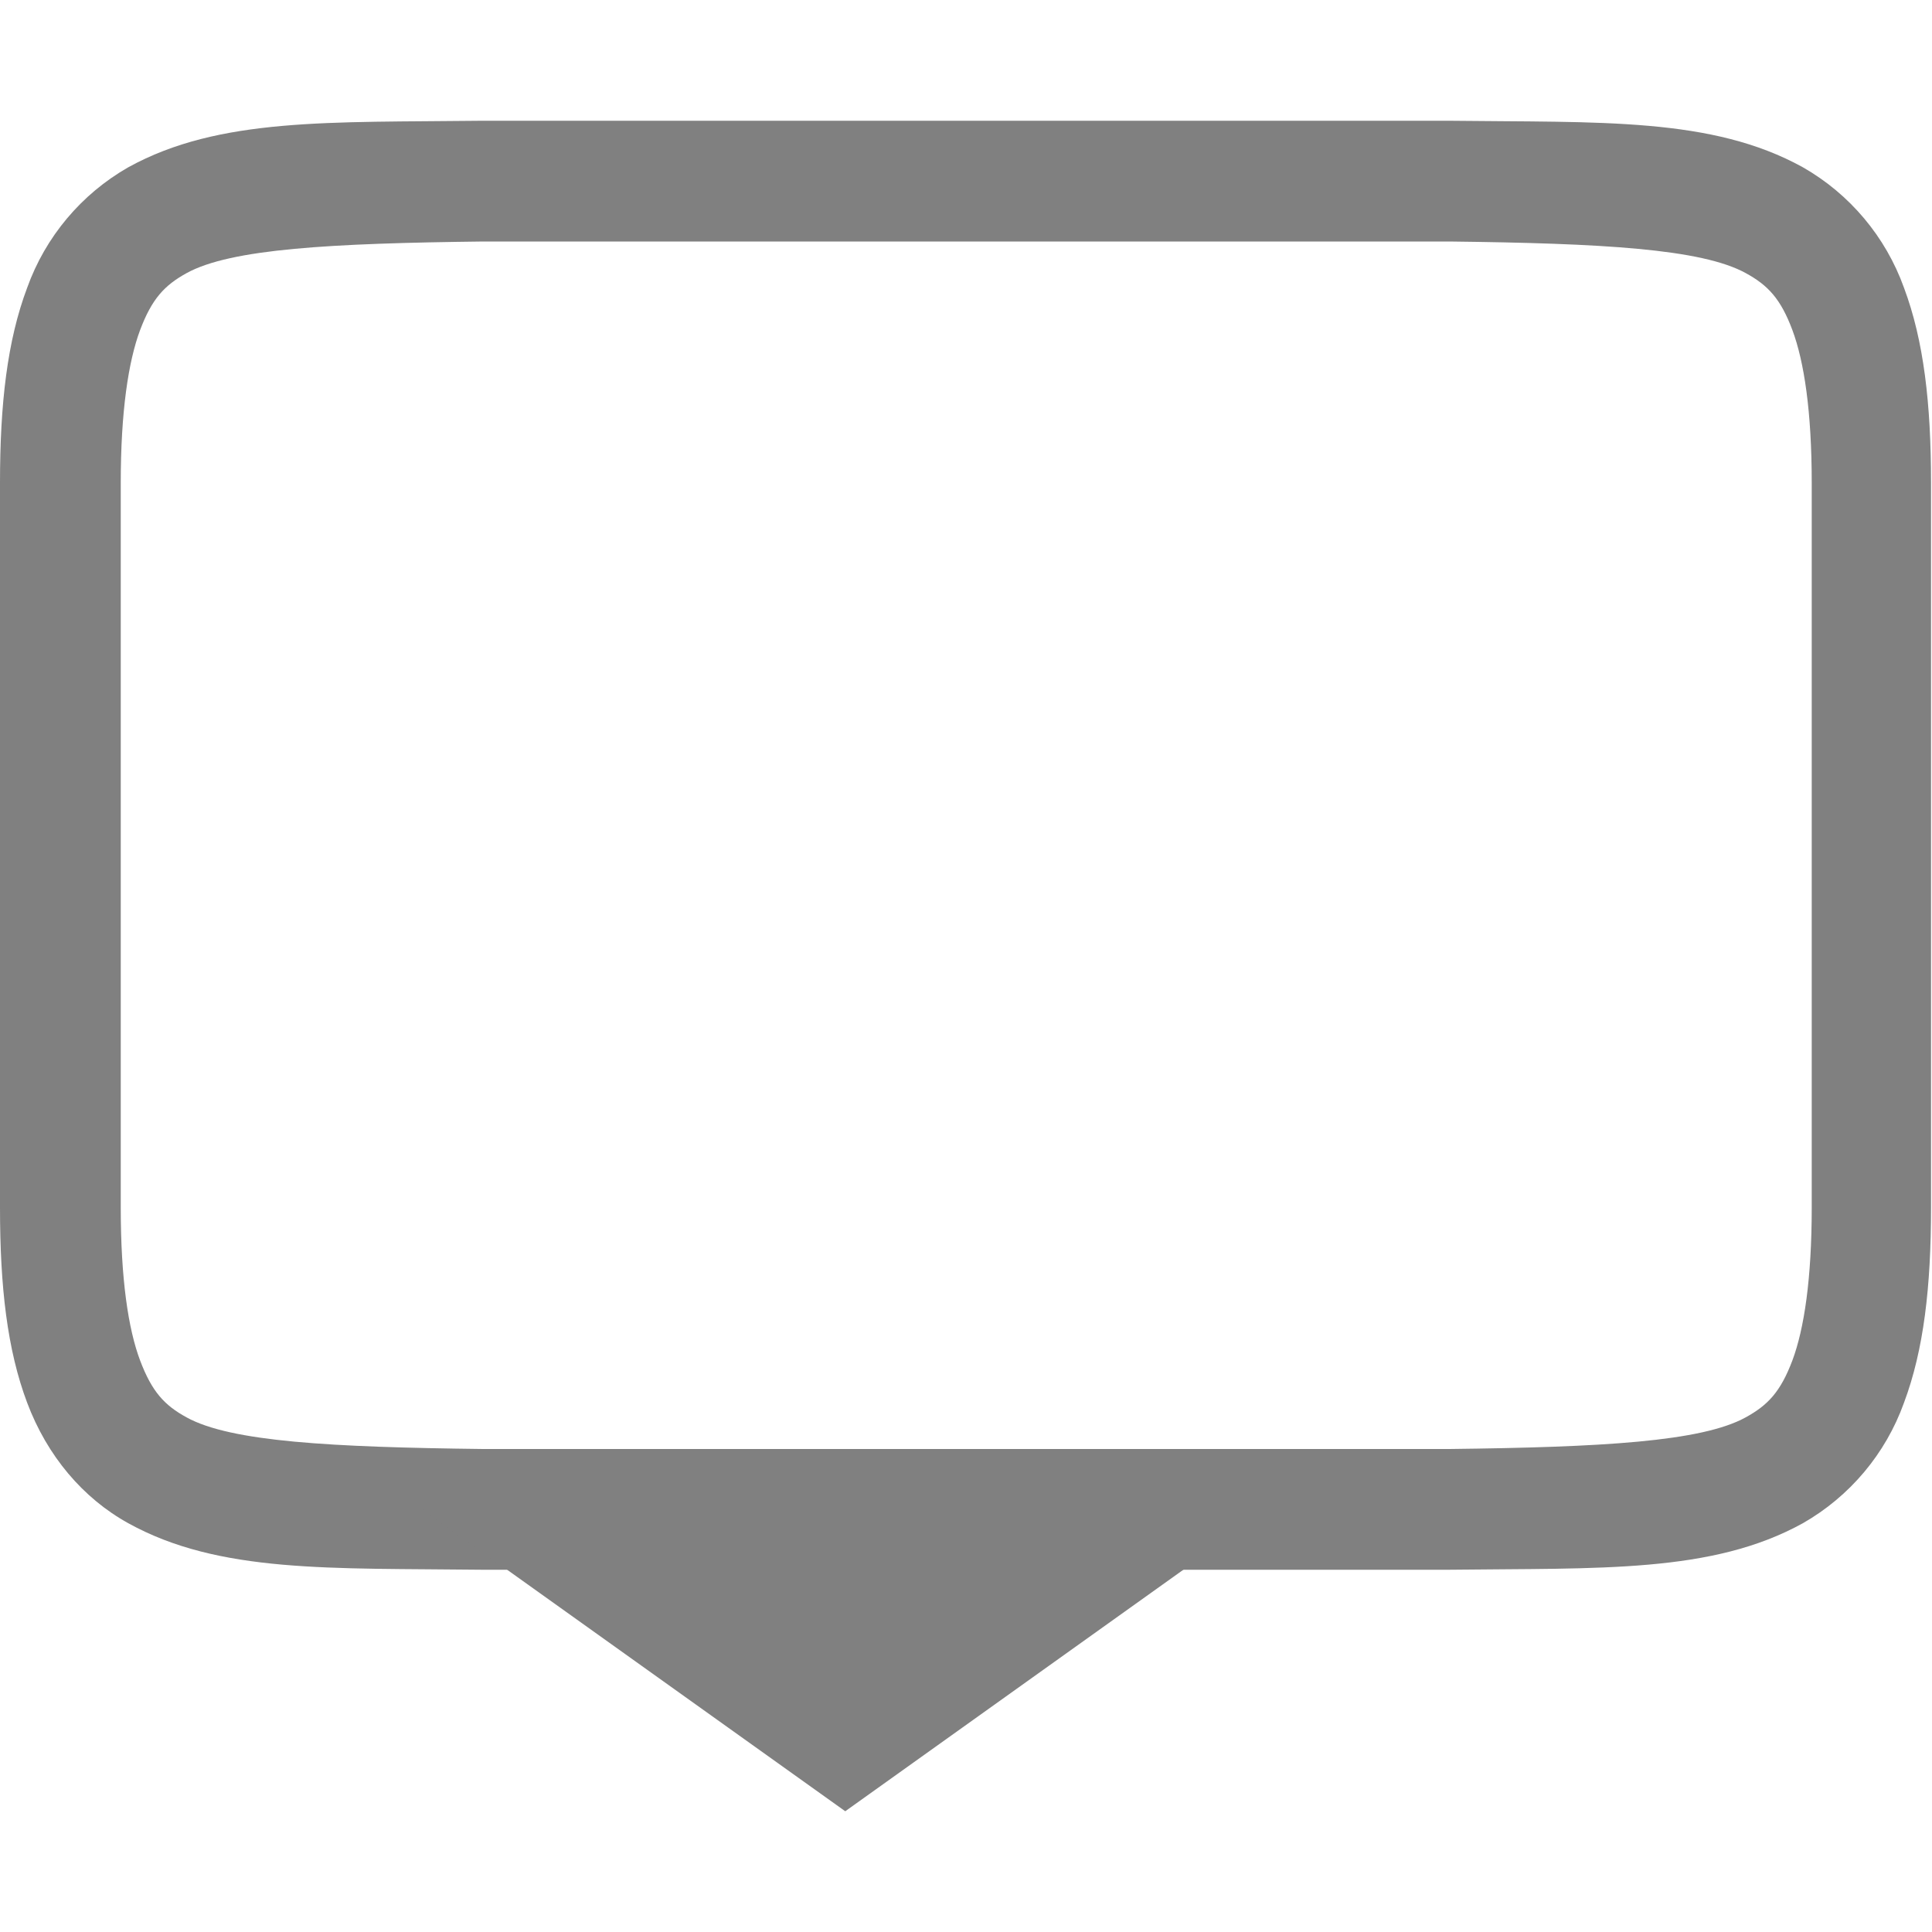
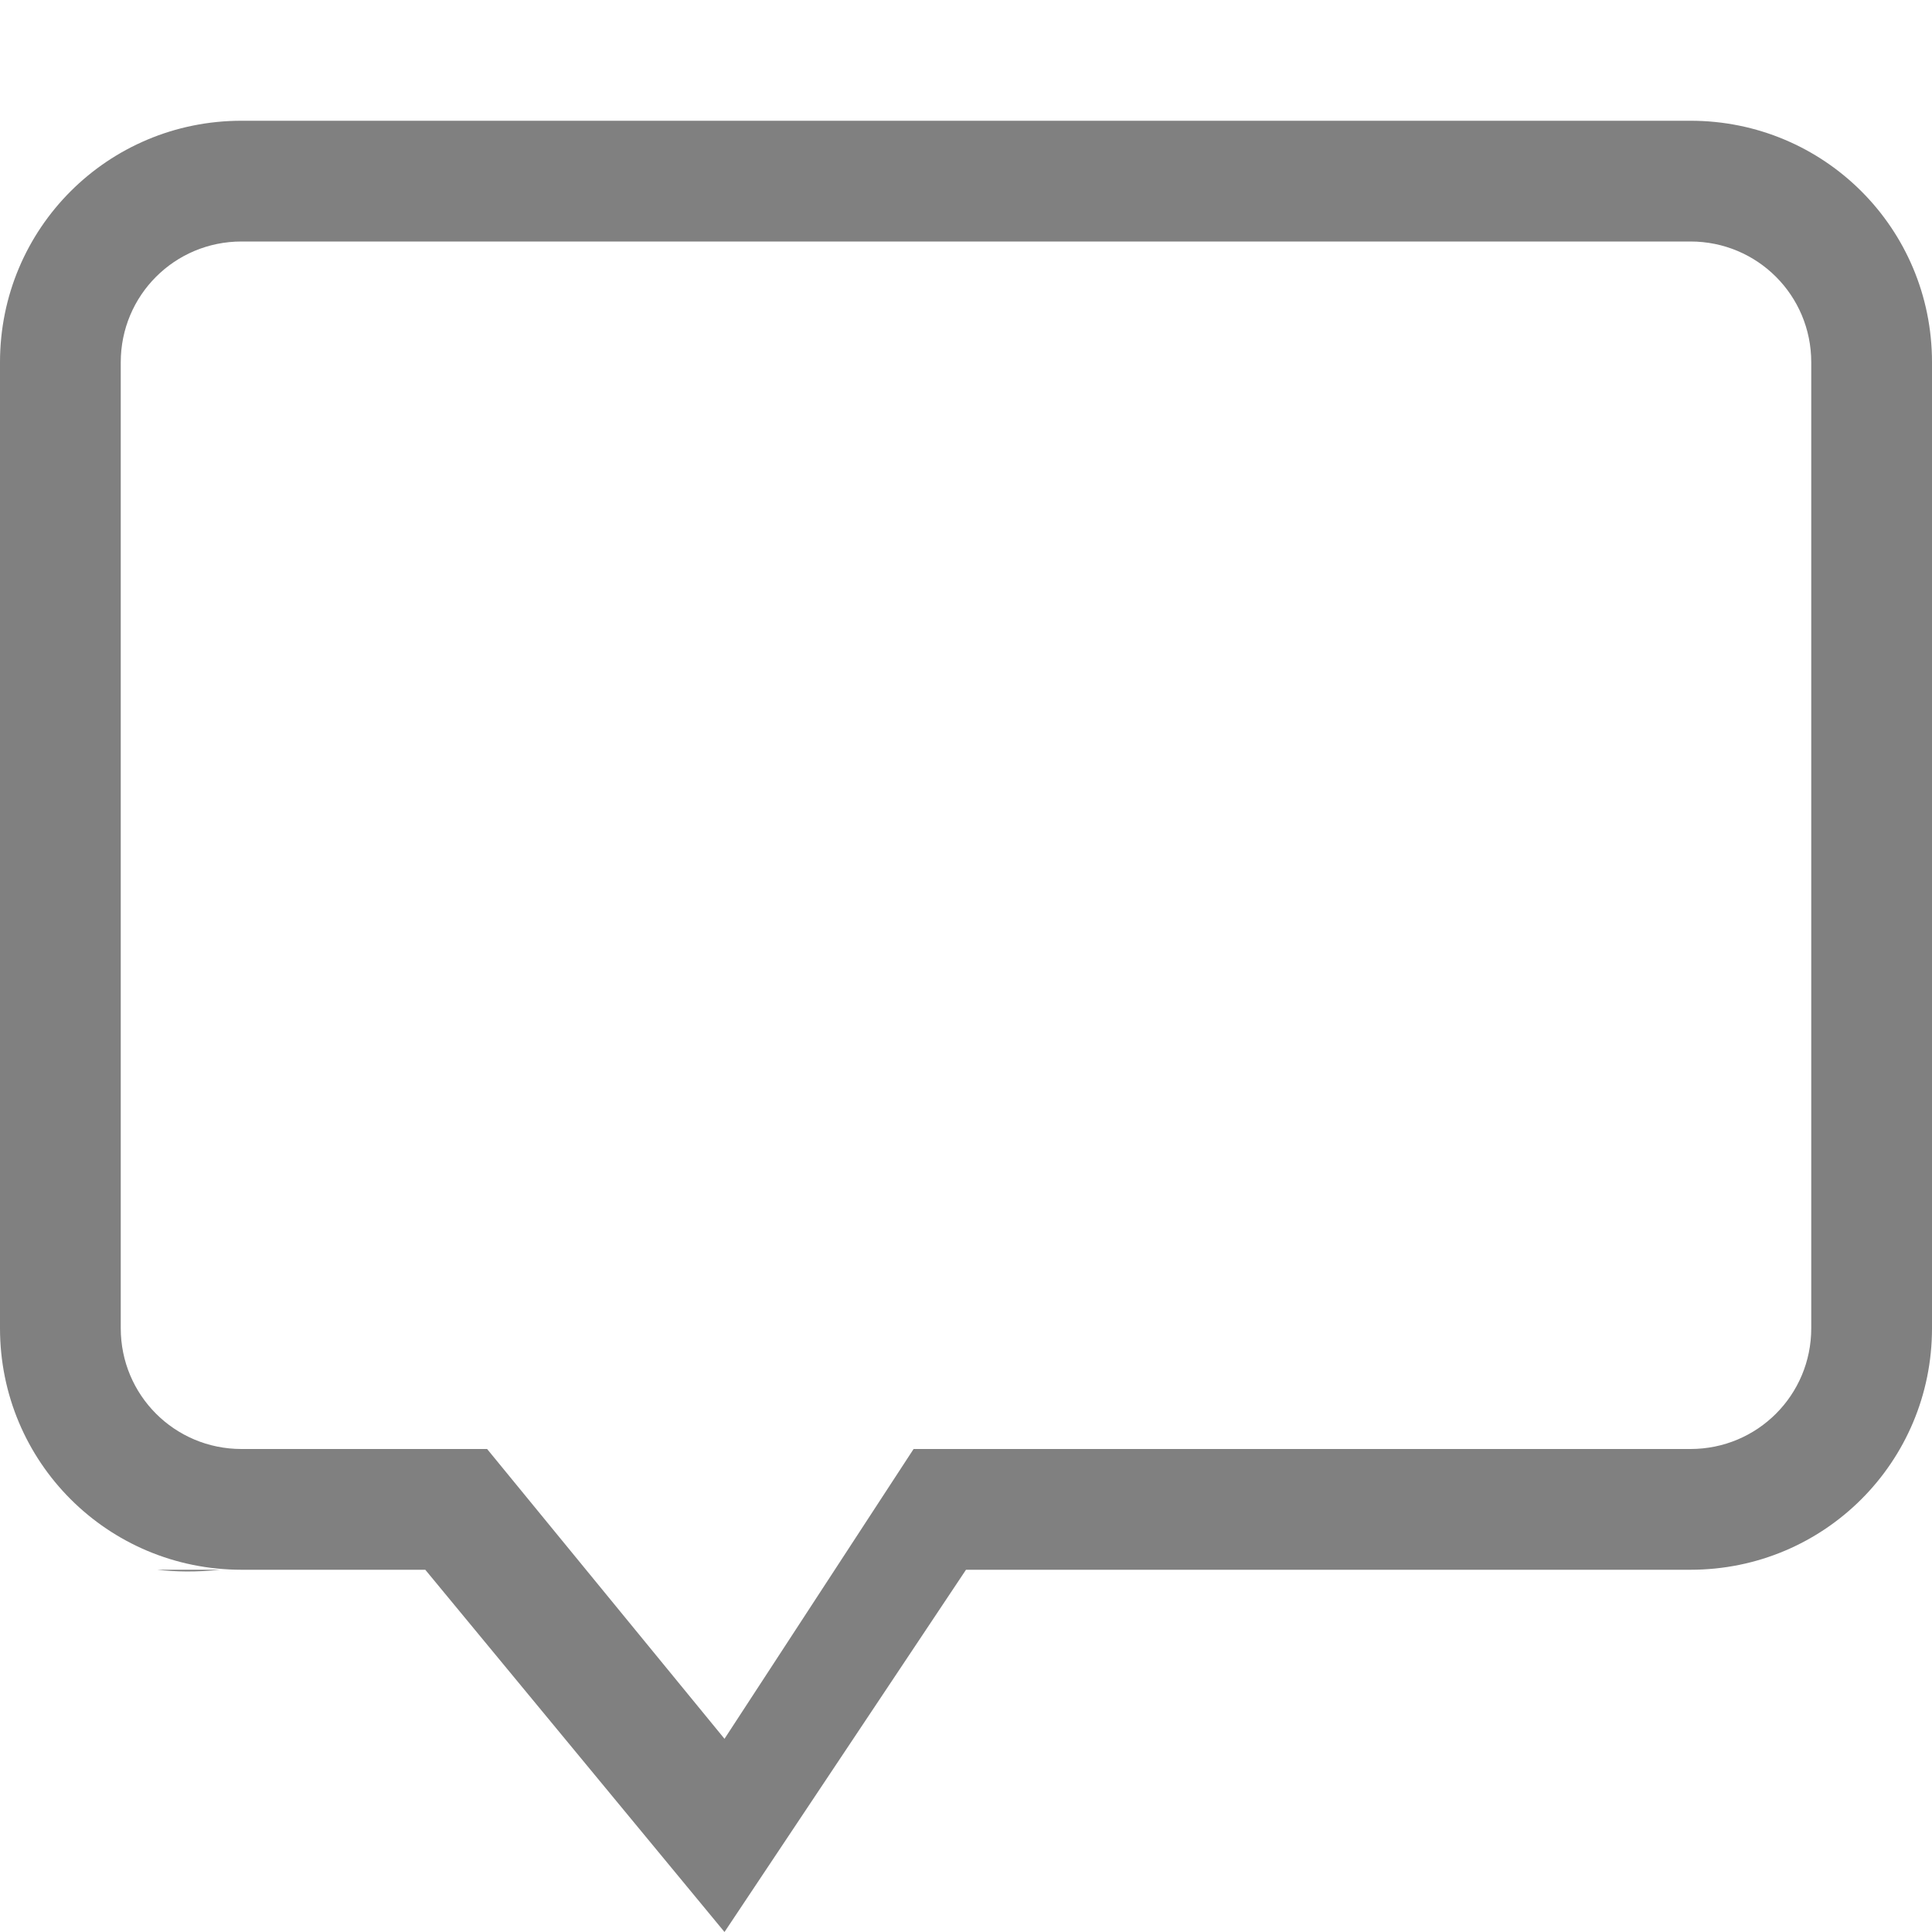
- <svg xmlns="http://www.w3.org/2000/svg" height="16" width="16">
-   <g fill="gray" font-weight="400">
-     <path color="#000" d="M3.994 1c-1.258.015-2.178-.03-2.931.385a1.88 1.88 0 0 0-.838.998C.06 2.821 0 3.343 0 4v6c0 .658.06 1.179.225 1.617.165.439.461.79.838.998.753.416 1.673.37 2.931.385h8.004c1.258-.015 2.18.03 2.932-.385a1.88 1.88 0 0 0 .838-.998c.164-.438.224-.96.224-1.617V4c0-.658-.06-1.179-.224-1.617a1.88 1.88 0 0 0-.838-.998c-.753-.416-1.674-.37-2.932-.385H3.994zm.01 1h8c1.259.015 2.088.06 2.454.262.183.1.289.212.386.472.097.26.16.674.16 1.266v6c0 .592-.063 1.006-.16 1.266-.098.26-.203.371-.387.472-.366.202-1.194.247-2.453.262H4c-1.258-.015-2.089-.06-2.455-.262-.183-.1-.287-.212-.385-.472C1.062 11.006 1 10.592 1 10V4c0-.592.063-1.006.16-1.266.098-.26.202-.371.385-.472C1.911 2.06 2.742 2.015 4 2z" font-family="sans-serif" overflow="visible" style="line-height:normal;font-variant-ligatures:normal;font-variant-position:normal;font-variant-caps:normal;font-variant-numeric:normal;font-variant-alternates:normal;font-feature-settings:normal;text-indent:0;text-align:start;text-decoration-line:none;text-decoration-style:solid;text-decoration-color:#000;text-transform:none;text-orientation:mixed;shape-padding:0;isolation:auto;mix-blend-mode:normal;marker:none" white-space="normal" />
-     <path d="M7 15l3.5-2.5-.5-.5H4l-.5.5z" font-family="Ubuntu" font-size="15" letter-spacing="0" style="line-height:125%;-inkscape-font-specification:Ubuntu;text-align:center" text-anchor="middle" word-spacing="0" />
+ <svg xmlns="http://www.w3.org/2000/svg" xmlns:ns1="http://www.openswatchbook.org/uri/2009/osb" height="16" id="svg7384" version="1.1" width="16">
+   <defs id="defs7386">
+     <linearGradient id="linearGradient5606" ns1:paint="solid">
+       <stop id="stop5608" offset="0" style="stop-color:#000000;stop-opacity:1;" />
+     </linearGradient>
+     <linearGradient id="linearGradient4526" ns1:paint="solid">
+       <stop id="stop4528" offset="0" style="stop-color:#ffffff;stop-opacity:1;" />
+     </linearGradient>
+     <linearGradient id="linearGradient3600-4" ns1:paint="gradient">
+       <stop id="stop3602-7" offset="0" style="stop-color:#f4f4f4;stop-opacity:1" />
+       <stop id="stop3604-6" offset="1" style="stop-color:#dbdbdb;stop-opacity:1" />
+     </linearGradient>
+   </defs>
+   <g id="layer9" label="status" style="display:inline" transform="translate(-1273,327)">
+     <path d="m 1275,-326 c -1.108,0 -2,0.892 -2,2 v 8 c 0,1.108 0.892,2 2,2 h 1.522 l 2.478,3 2,-3 h 6 c 1.108,0 2,-0.892 2,-2 v -8 c 0,-1.108 -0.892,-2 -2,-2 z m 0,1 h 12 c 0.554,0 1,0.446 1,1 v 8 c 0,0.554 -0.446,1 -1,1 h -6.434 l -1.566,2.4 -1.966,-2.4 h -2.034 c -0.554,0 -1,-0.446 -1,-1 v -8 c 0,-0.554 0.446,-1 1,-1 z m -0.699,11 c 0.152,0.017 0.321,0.021 0.523,0 z" id="path999-8" style="font-style:normal;font-variant:normal;font-weight:normal;font-stretch:normal;font-size:15px;line-height:125%;font-family:Ubuntu;-inkscape-font-specification:Ubuntu;text-align:center;letter-spacing:0px;word-spacing:0px;writing-mode:lr-tb;text-anchor:middle;display:inline;fill:#808080;fill-opacity:1;stroke:none;stroke-width:0.087;enable-background:new" />
  </g>
+   <g id="layer2" style="display:inline" transform="translate(-1032,-40)" />
+   <g id="layer4" style="display:inline" transform="translate(-1032,-40)" />
+   <g id="g1812" style="display:inline" transform="translate(-1032,-40)" />
+   <g id="g6217" style="display:inline" transform="translate(-1032,-40)" />
+   <g id="layer3" style="display:inline" transform="translate(-1032,-40)" />
+   <g id="g1833" style="display:inline" transform="translate(-1032,-40)" />
+   <g id="layer1" style="display:inline" transform="translate(-1032,-40)" />
</svg>
